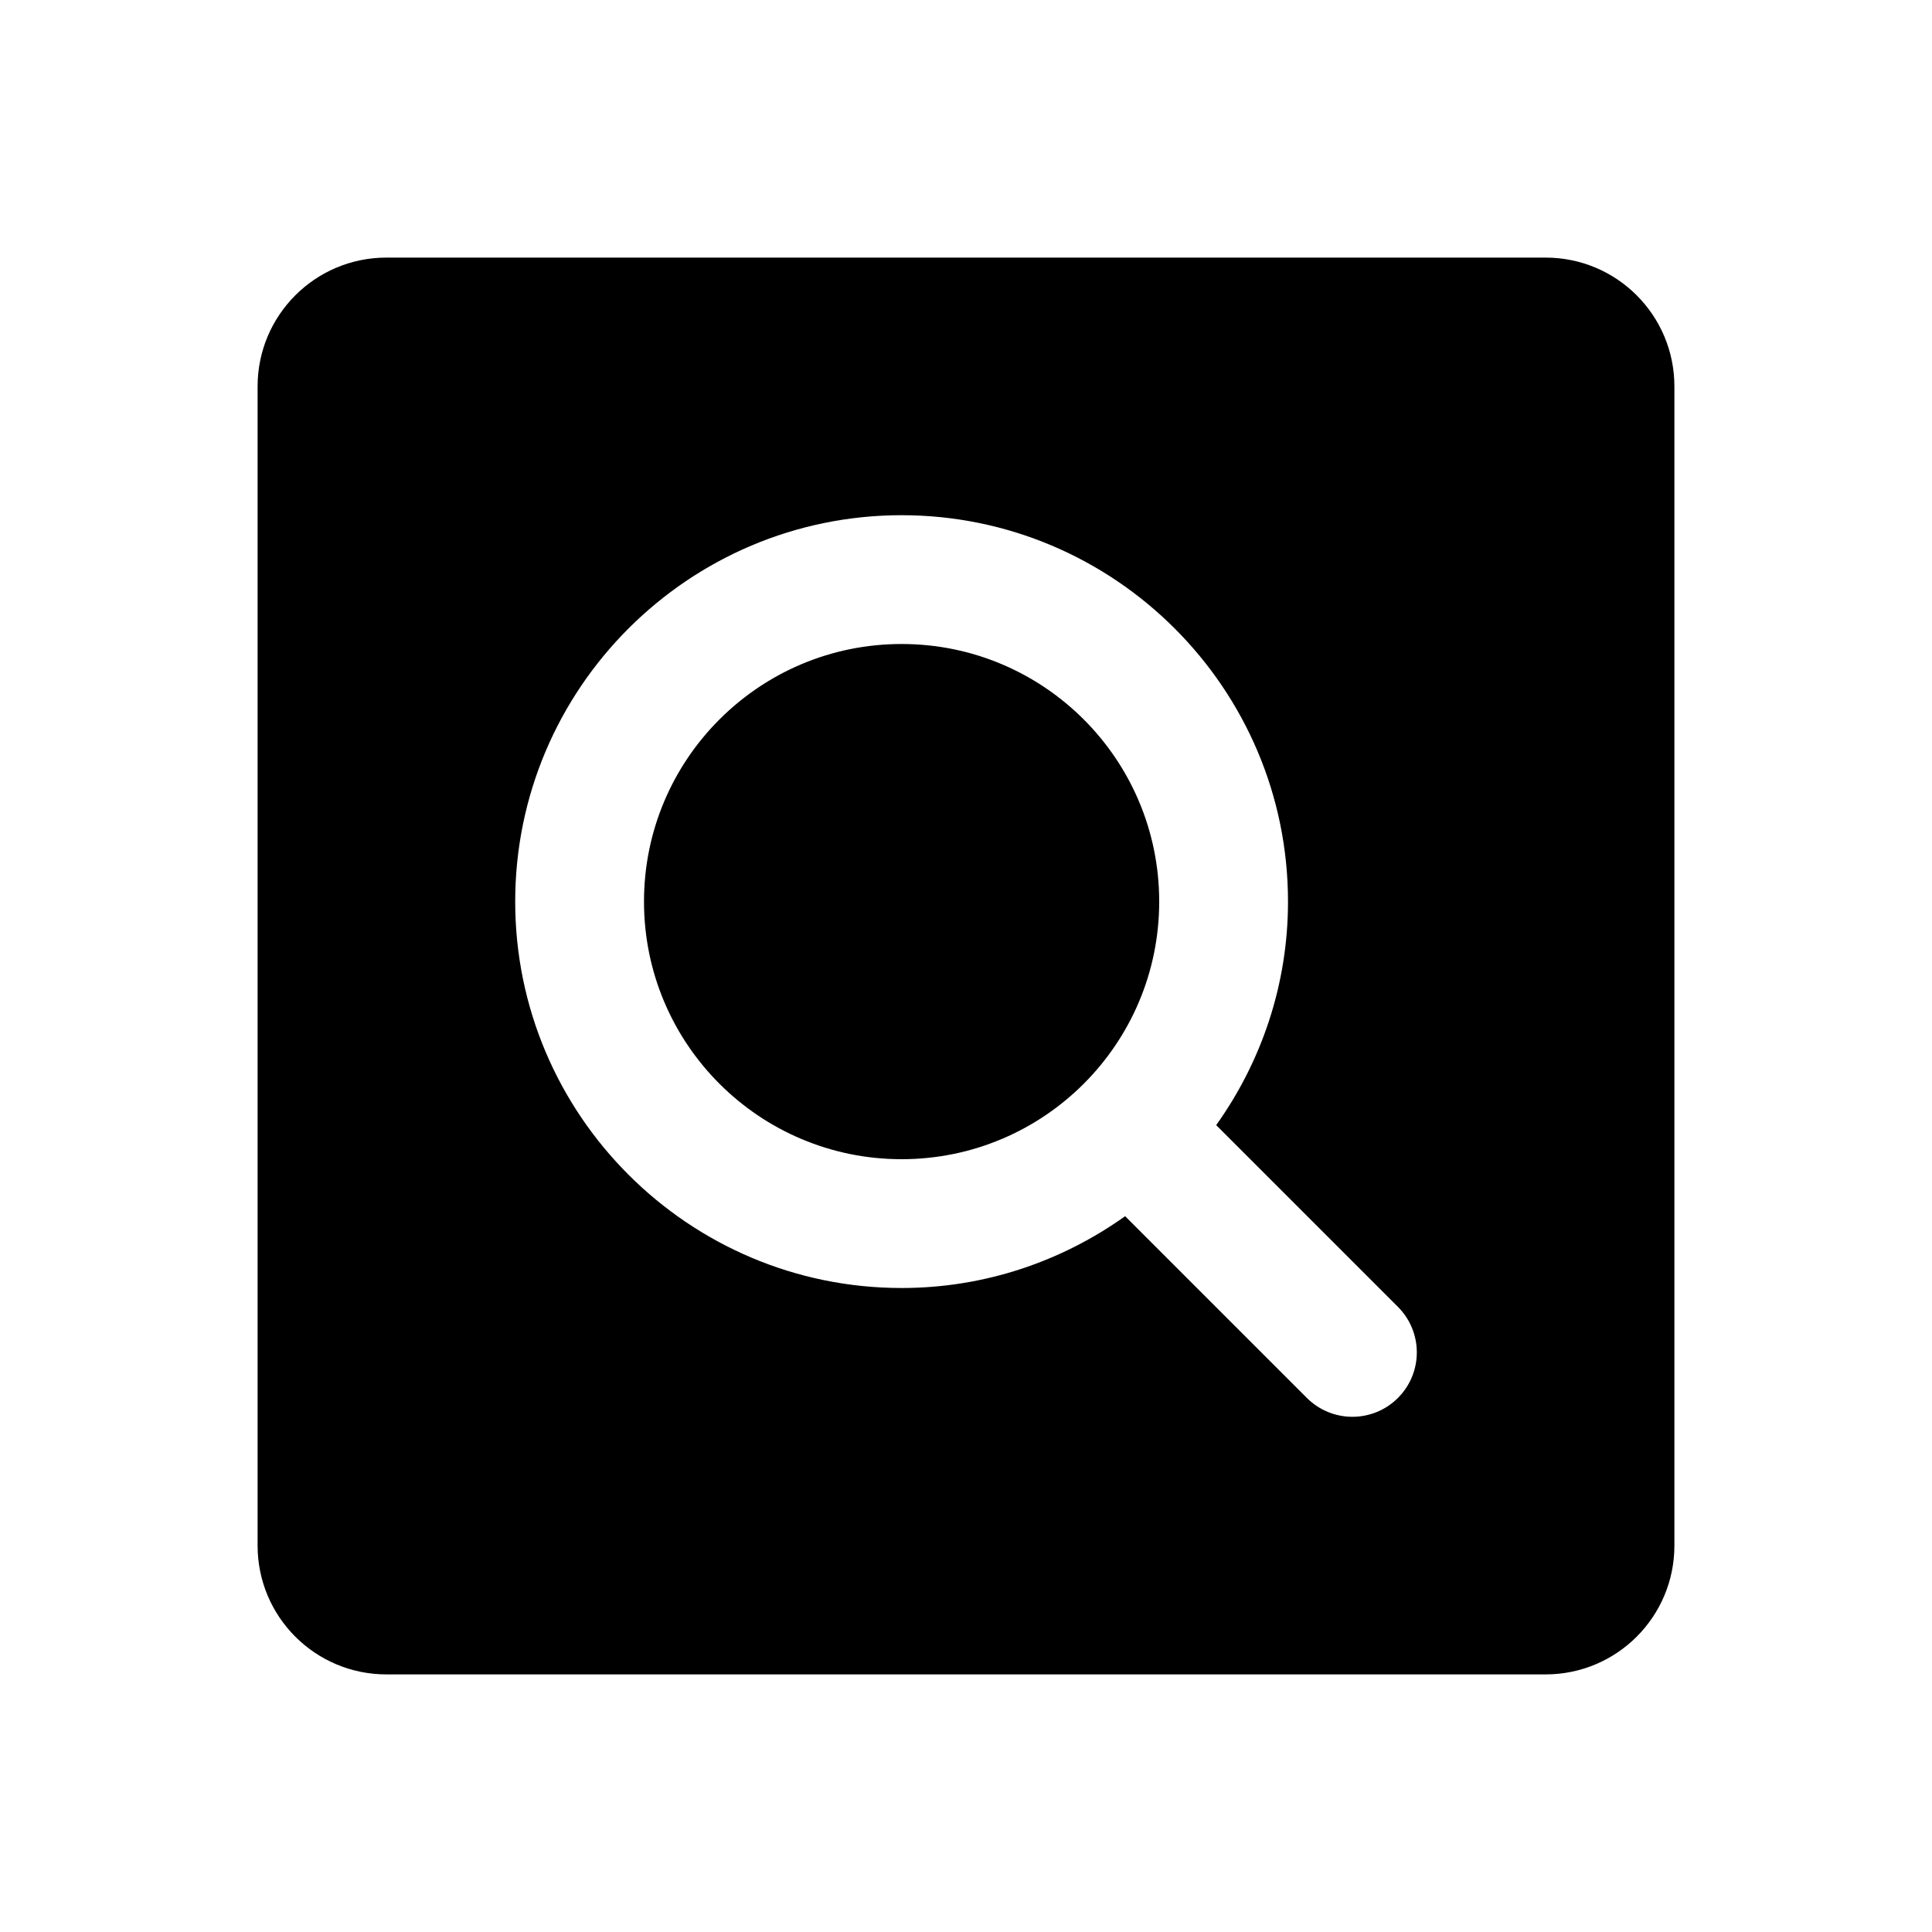
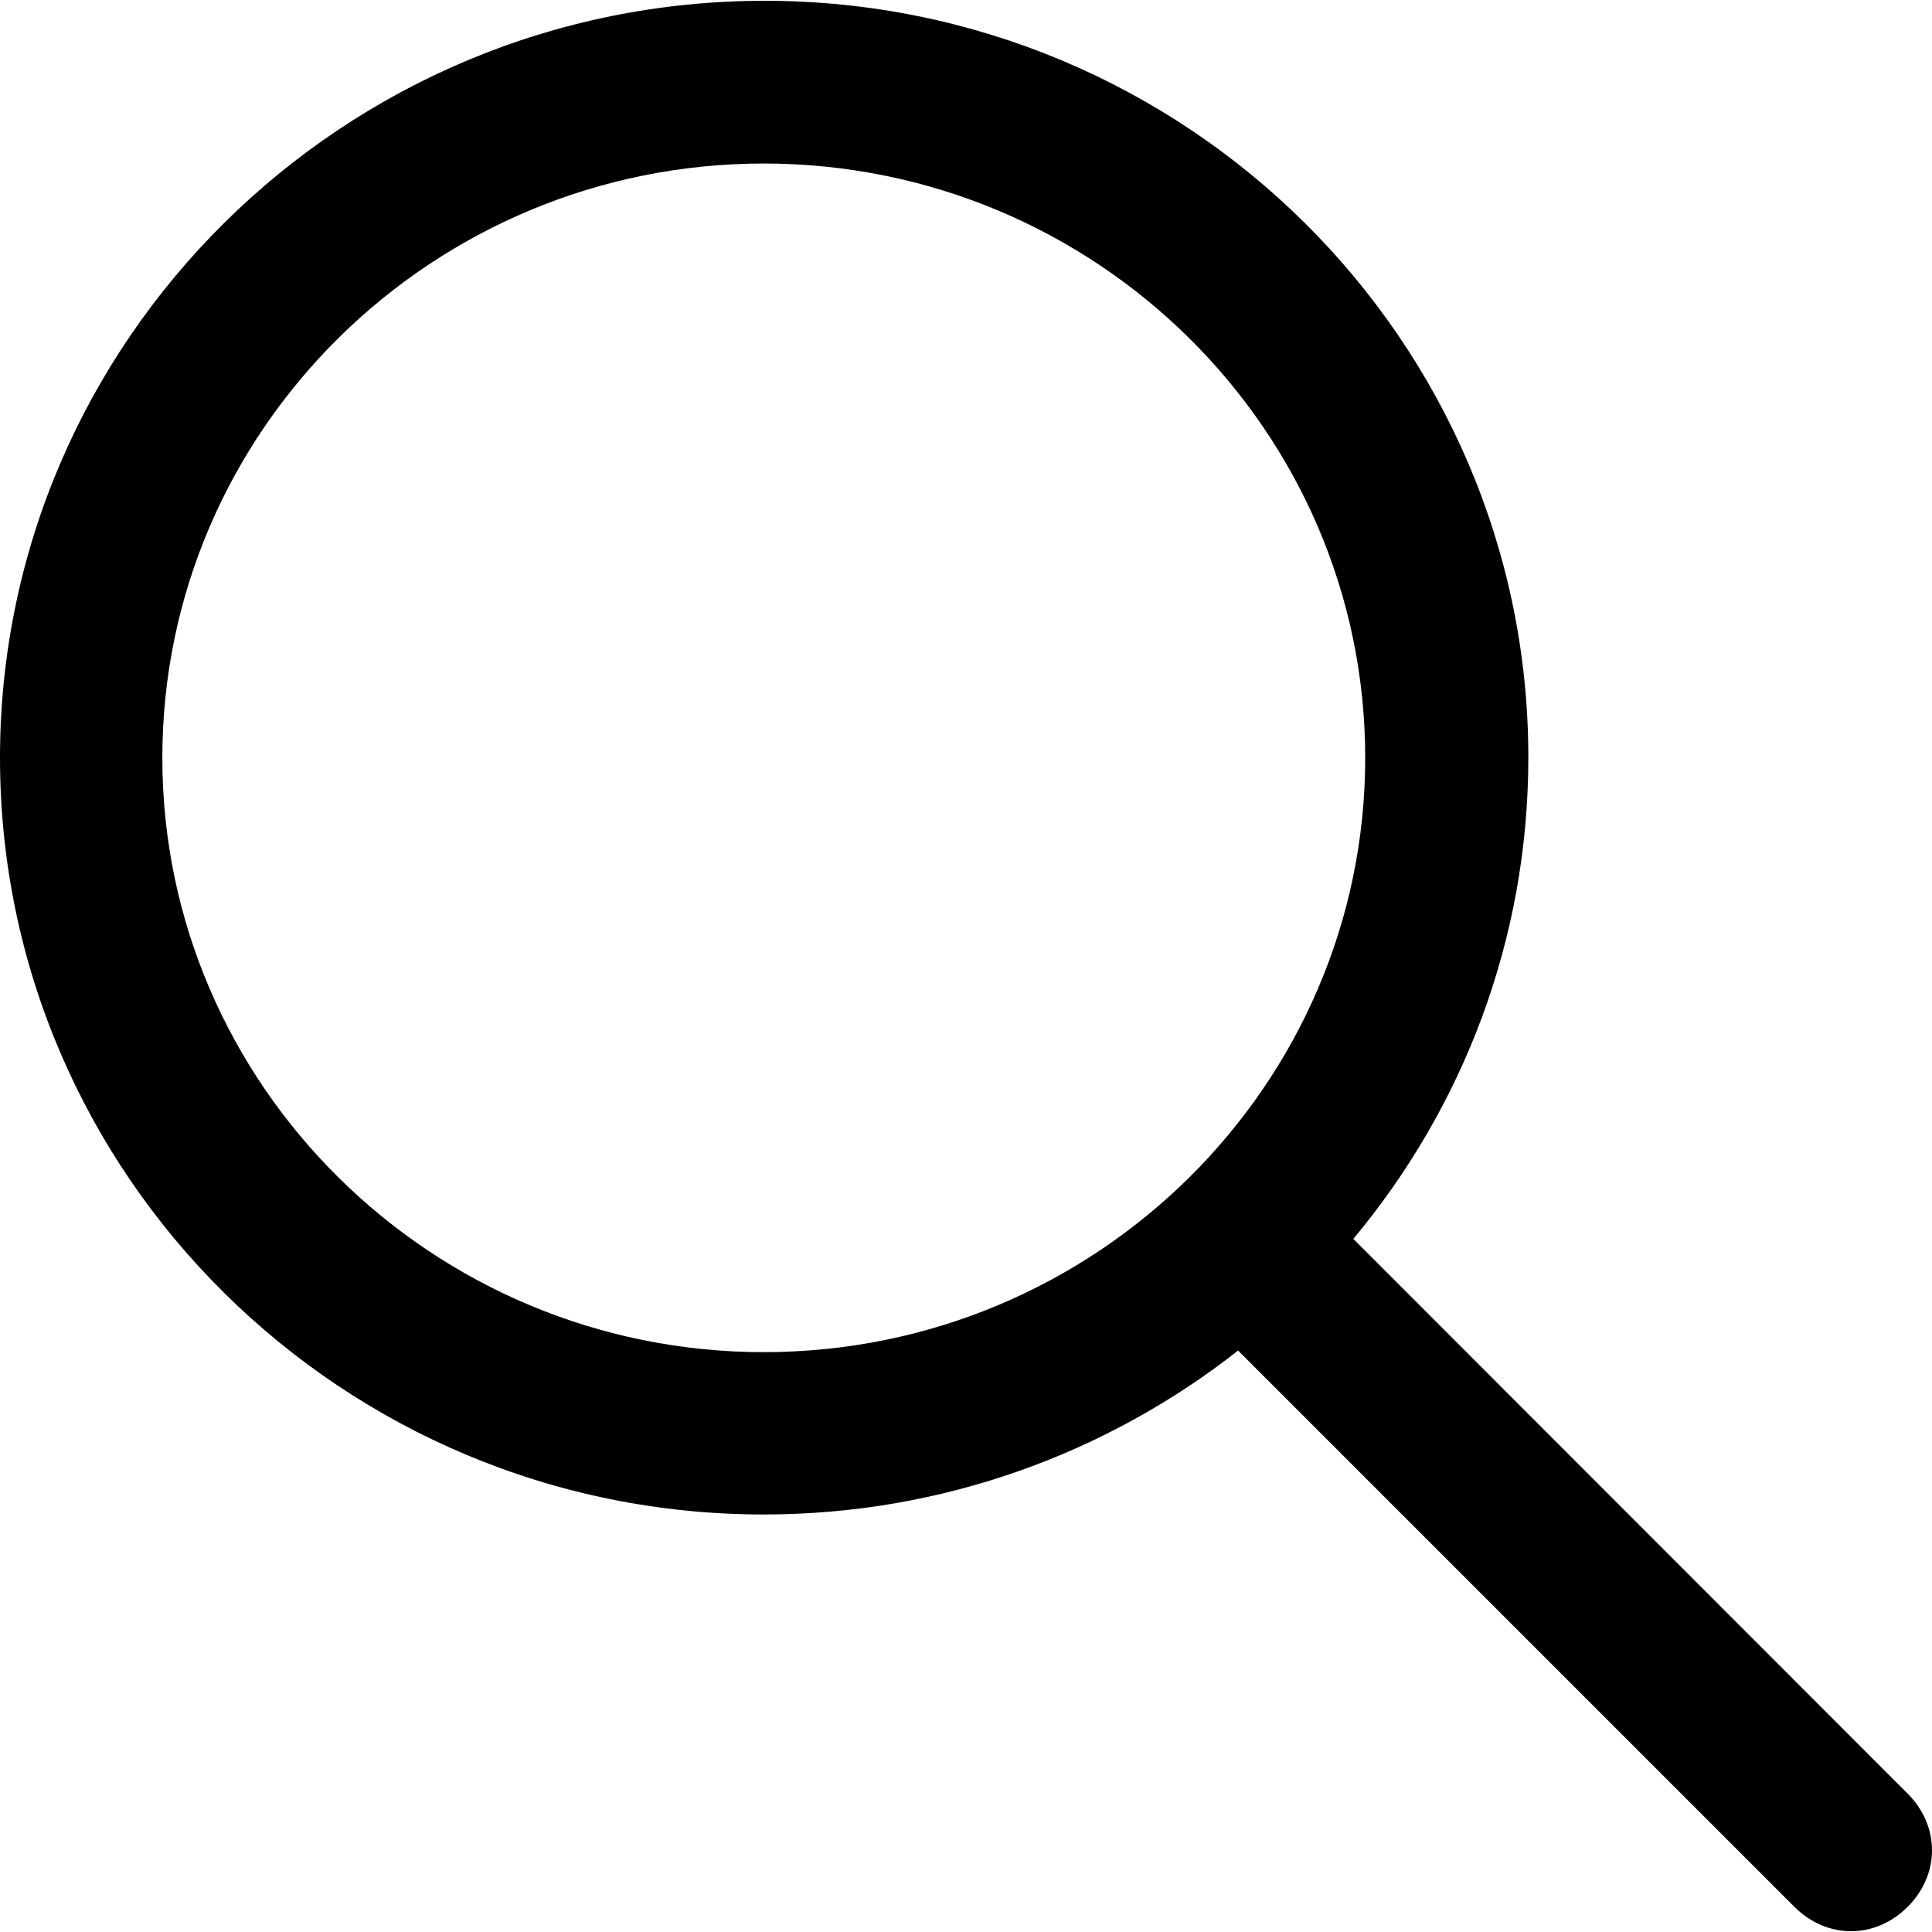
- <svg xmlns="http://www.w3.org/2000/svg" fill="#000000" viewBox="0 0 30 30" width="30px" height="30px">
-   <path d="M 6 4 C 4.895 4 4 4.895 4 6 L 4 24 C 4 25.105 4.895 26 6 26 L 24 26 C 25.105 26 26 25.105 26 24 L 26 6 C 26 4.895 25.105 4 24 4 L 6 4 z M 14 8 C 17.309 8 20 10.691 20 14 C 20 15.294 19.584 16.49 18.885 17.471 L 21.707 20.293 C 22.098 20.684 22.098 21.316 21.707 21.707 C 21.512 21.902 21.256 22 21 22 C 20.744 22 20.488 21.902 20.293 21.707 L 17.471 18.885 C 16.49 19.584 15.294 20 14 20 C 10.691 20 8 17.309 8 14 C 8 10.691 10.691 8 14 8 z M 14 10 A 4 4 0 0 0 10 14 A 4 4 0 0 0 14 18 A 4 4 0 0 0 18 14 A 4 4 0 0 0 14 10 z" />
+ <svg xmlns="http://www.w3.org/2000/svg" version="1.1" id="Capa_1" x="0px" y="0px" viewBox="0 0 487.95 487.95" style="enable-background:new 0 0 487.95 487.95;" xml:space="preserve">
+   <g>
+     <g>
+       <path d="M481.8,453l-140-140.1c27.6-33.1,44.2-75.4,44.2-121.6C386,85.9,299.5,0.2,193.1,0.2S0,86,0,191.4s86.5,191.1,192.9,191.1    c45.2,0,86.8-15.5,119.8-41.4l140.5,140.5c8.2,8.2,20.4,8.2,28.6,0C490,473.4,490,461.2,481.8,453z M41,191.4    c0-82.8,68.2-150.1,151.9-150.1s151.9,67.3,151.9,150.1s-68.2,150.1-151.9,150.1S41,274.1,41,191.4z" />
+     </g>
+   </g>
+   <g>
+ </g>
+   <g>
+ </g>
+   <g>
+ </g>
+   <g>
+ </g>
+   <g>
+ </g>
+   <g>
+ </g>
+   <g>
+ </g>
+   <g>
+ </g>
+   <g>
+ </g>
+   <g>
+ </g>
+   <g>
+ </g>
+   <g>
+ </g>
+   <g>
+ </g>
+   <g>
+ </g>
+   <g>
+ </g>
</svg>
